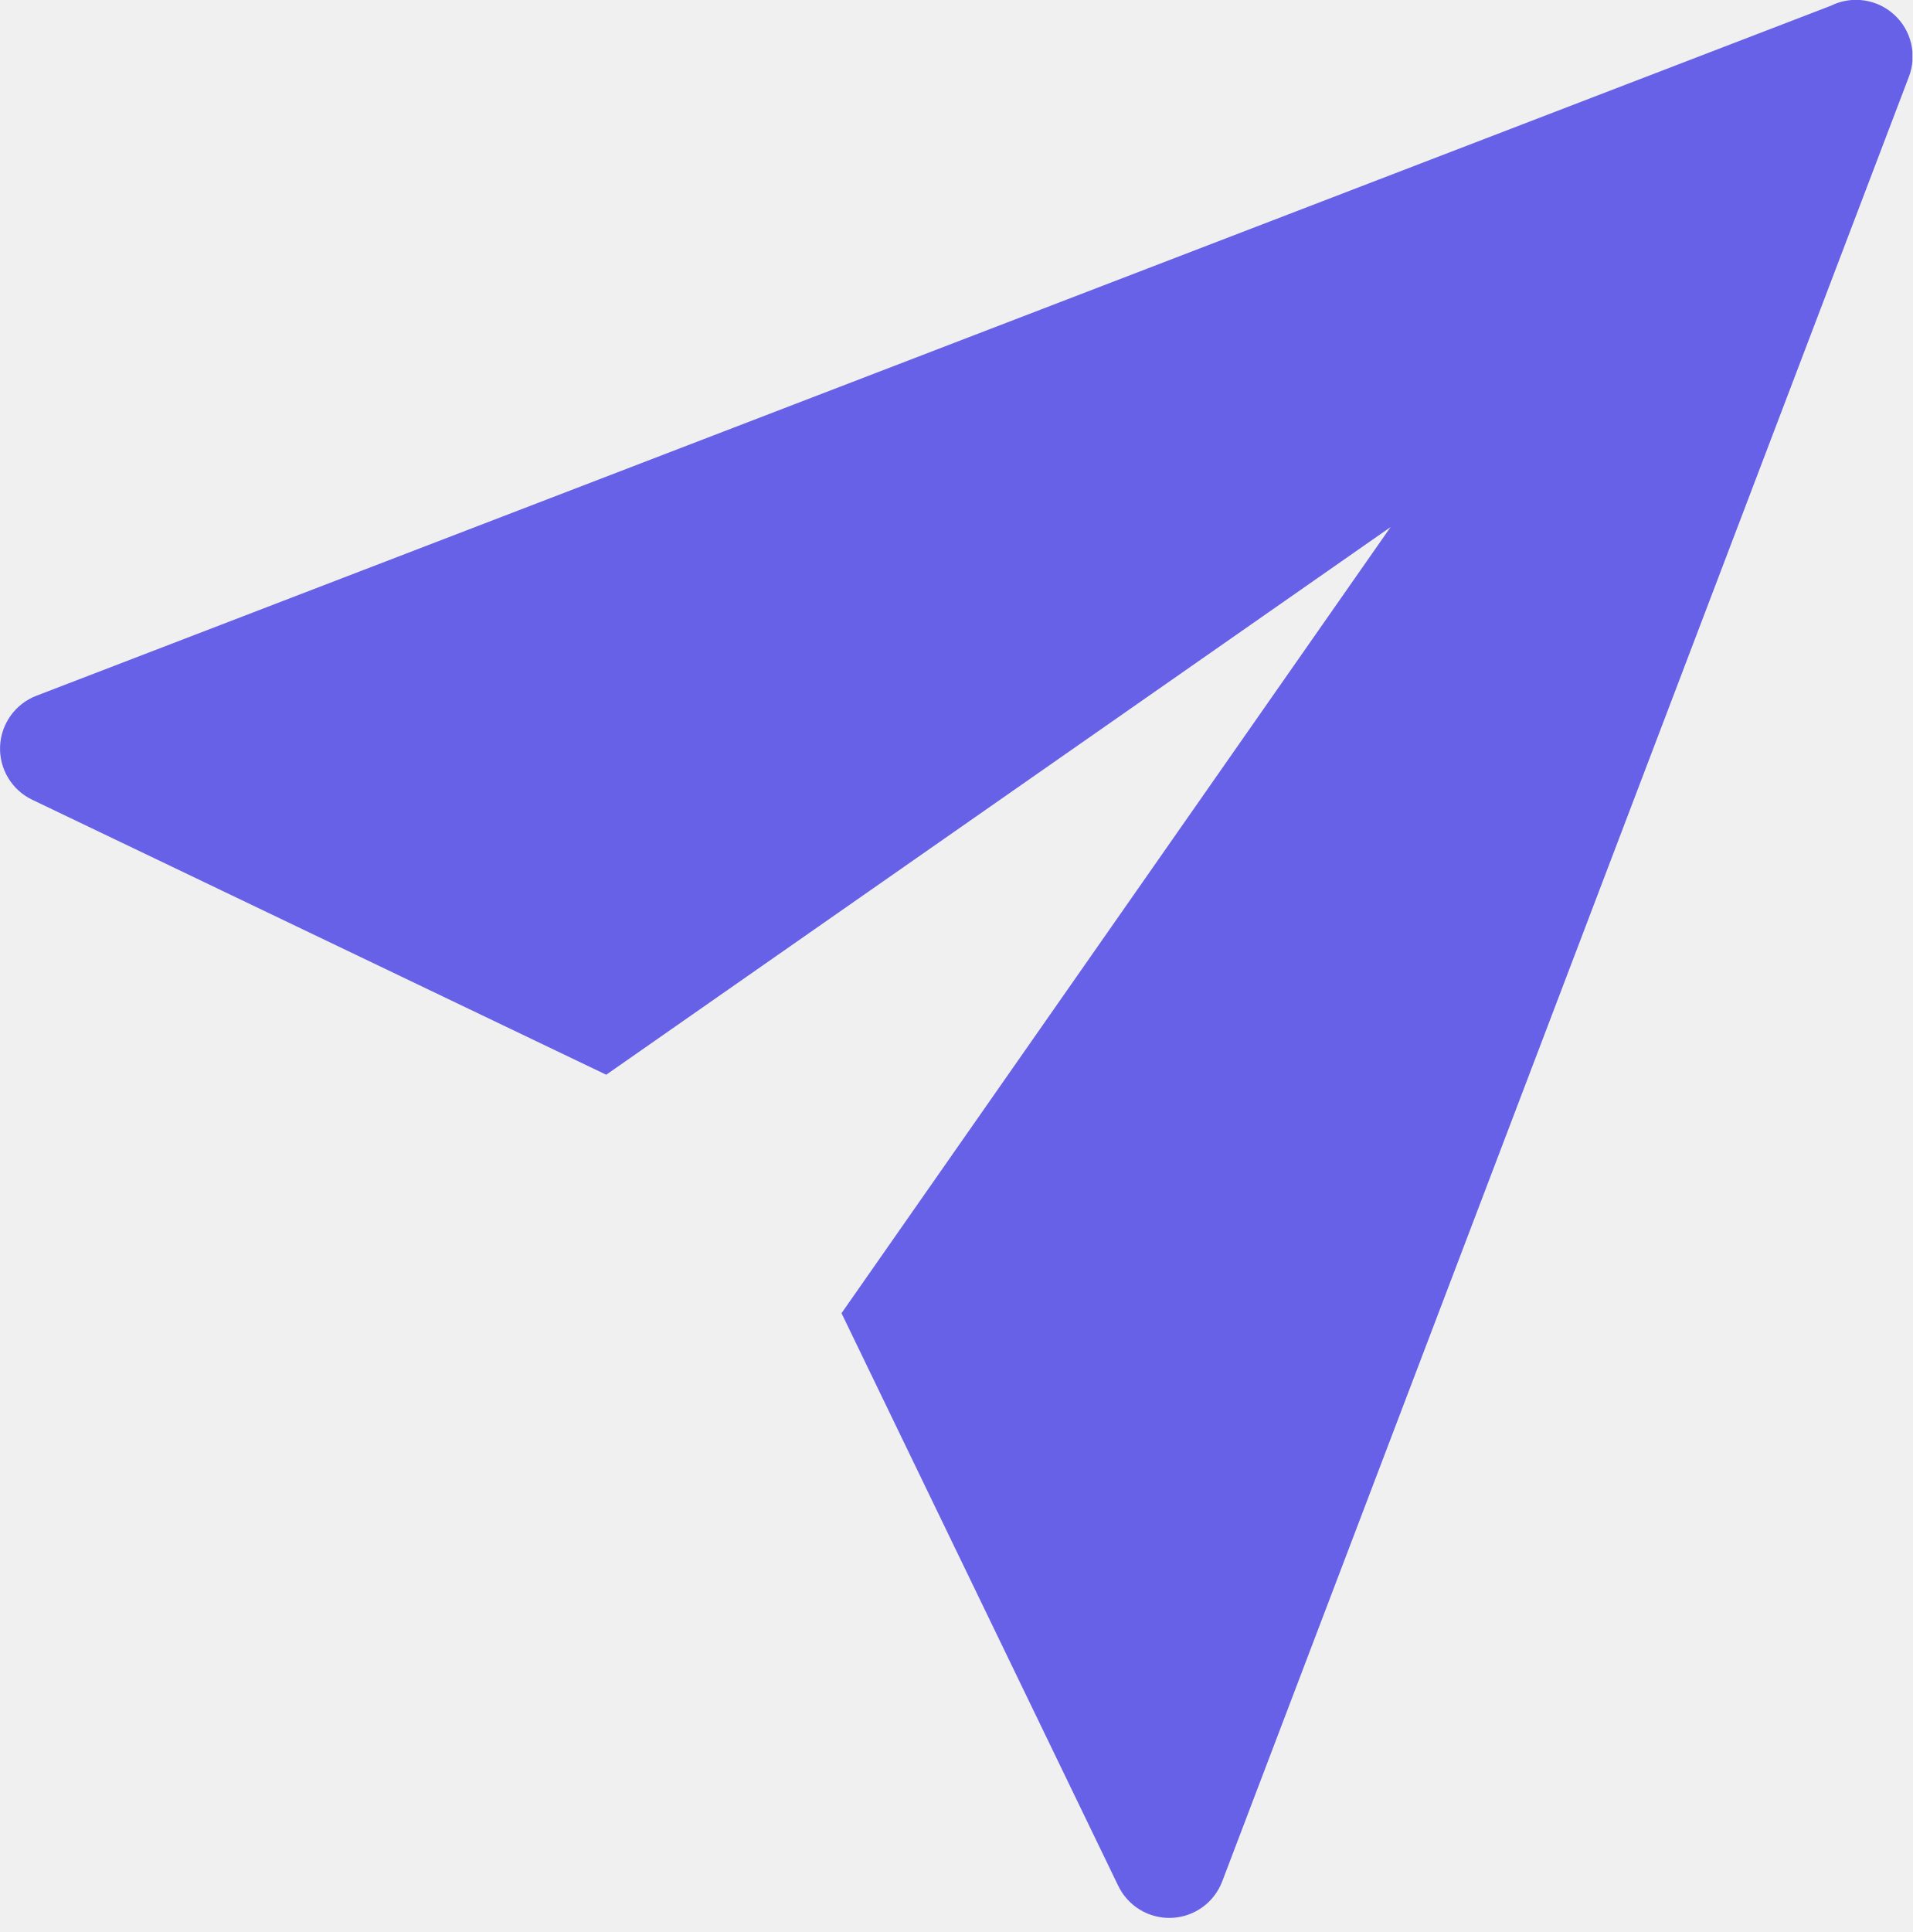
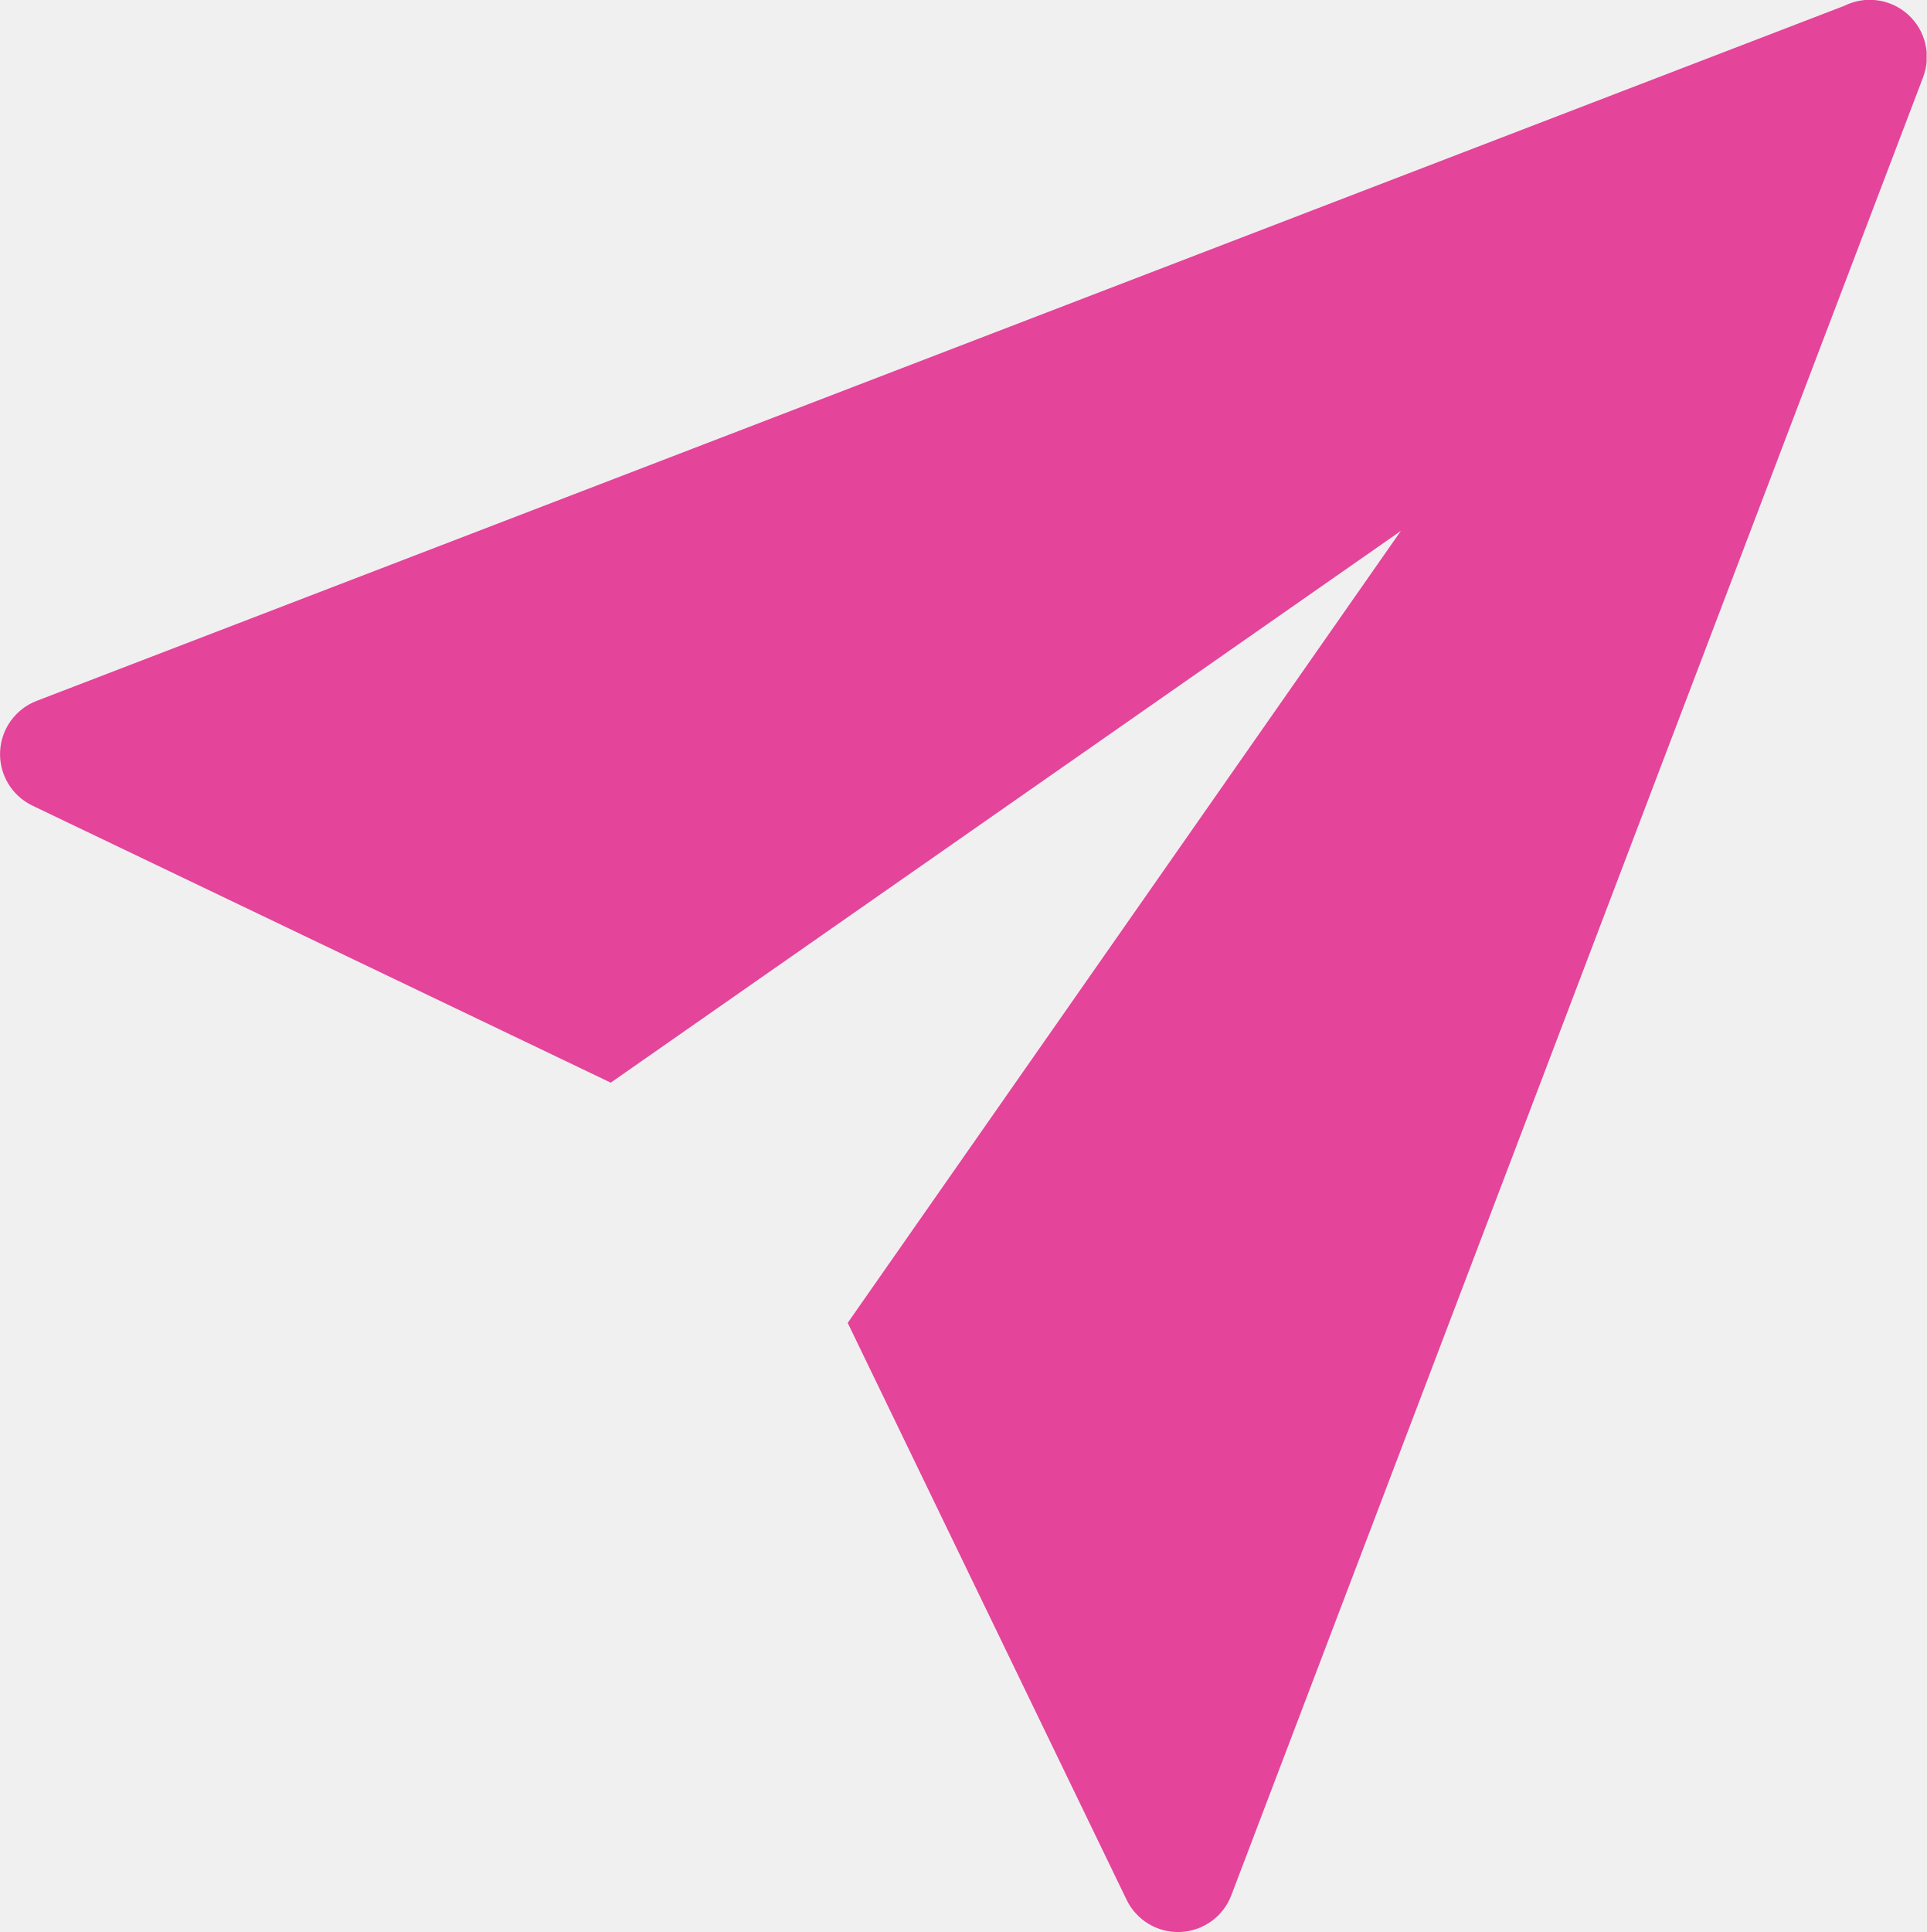
- <svg xmlns="http://www.w3.org/2000/svg" width="100" height="101" viewBox="0 0 100 101" fill="none">
-   <g clip-path="url(#clip0_1343_32)">
-     <path fill-rule="evenodd" clip-rule="evenodd" d="M1.901 36.373L95.733 0.301C96.267 0.036 96.87 -0.062 97.461 0.021C98.052 0.104 98.604 0.363 99.045 0.766C99.487 1.168 99.796 1.694 99.933 2.275C100.069 2.856 100.027 3.465 99.812 4.022L63.911 98.351C63.706 98.894 63.346 99.364 62.876 99.704C62.405 100.043 61.845 100.237 61.266 100.262C60.686 100.286 60.112 100.139 59.615 99.84C59.118 99.541 58.719 99.103 58.469 98.579L44.003 68.651L72.715 27.553L31.699 56.184L1.681 41.807C1.159 41.557 0.723 41.159 0.425 40.663C0.127 40.168 -0.019 39.596 0.004 39.018C0.028 38.44 0.22 37.882 0.557 37.412C0.894 36.942 1.361 36.581 1.901 36.373V36.373Z" fill="#6661E7" />
-   </g>
+ <svg xmlns="http://www.w3.org/2000/svg" width="100" height="100.261" viewBox="0 0 100 100.261">
  <defs>
-     <clipPath id="clip0_1343_32">
-       <rect width="100" height="100.261" fill="white" />
+     <clipPath id="clip-path">
+       <rect id="Rectangle_1" data-name="Rectangle 1" width="100" height="100.261" fill="#e44499" />
    </clipPath>
  </defs>
+   <g id="message" clip-path="url(#clip-path)">
+     <path id="Path_1" data-name="Path 1" d="M1.9,36.373,95.733.3a2.962,2.962,0,0,1,4.08,3.721l-35.9,94.329a2.962,2.962,0,0,1-5.442.229L44,68.651l28.712-41.1L31.7,56.184,1.681,41.807a2.962,2.962,0,0,1,.22-5.434Z" fill="#e44499" fill-rule="evenodd" />
+   </g>
</svg>
